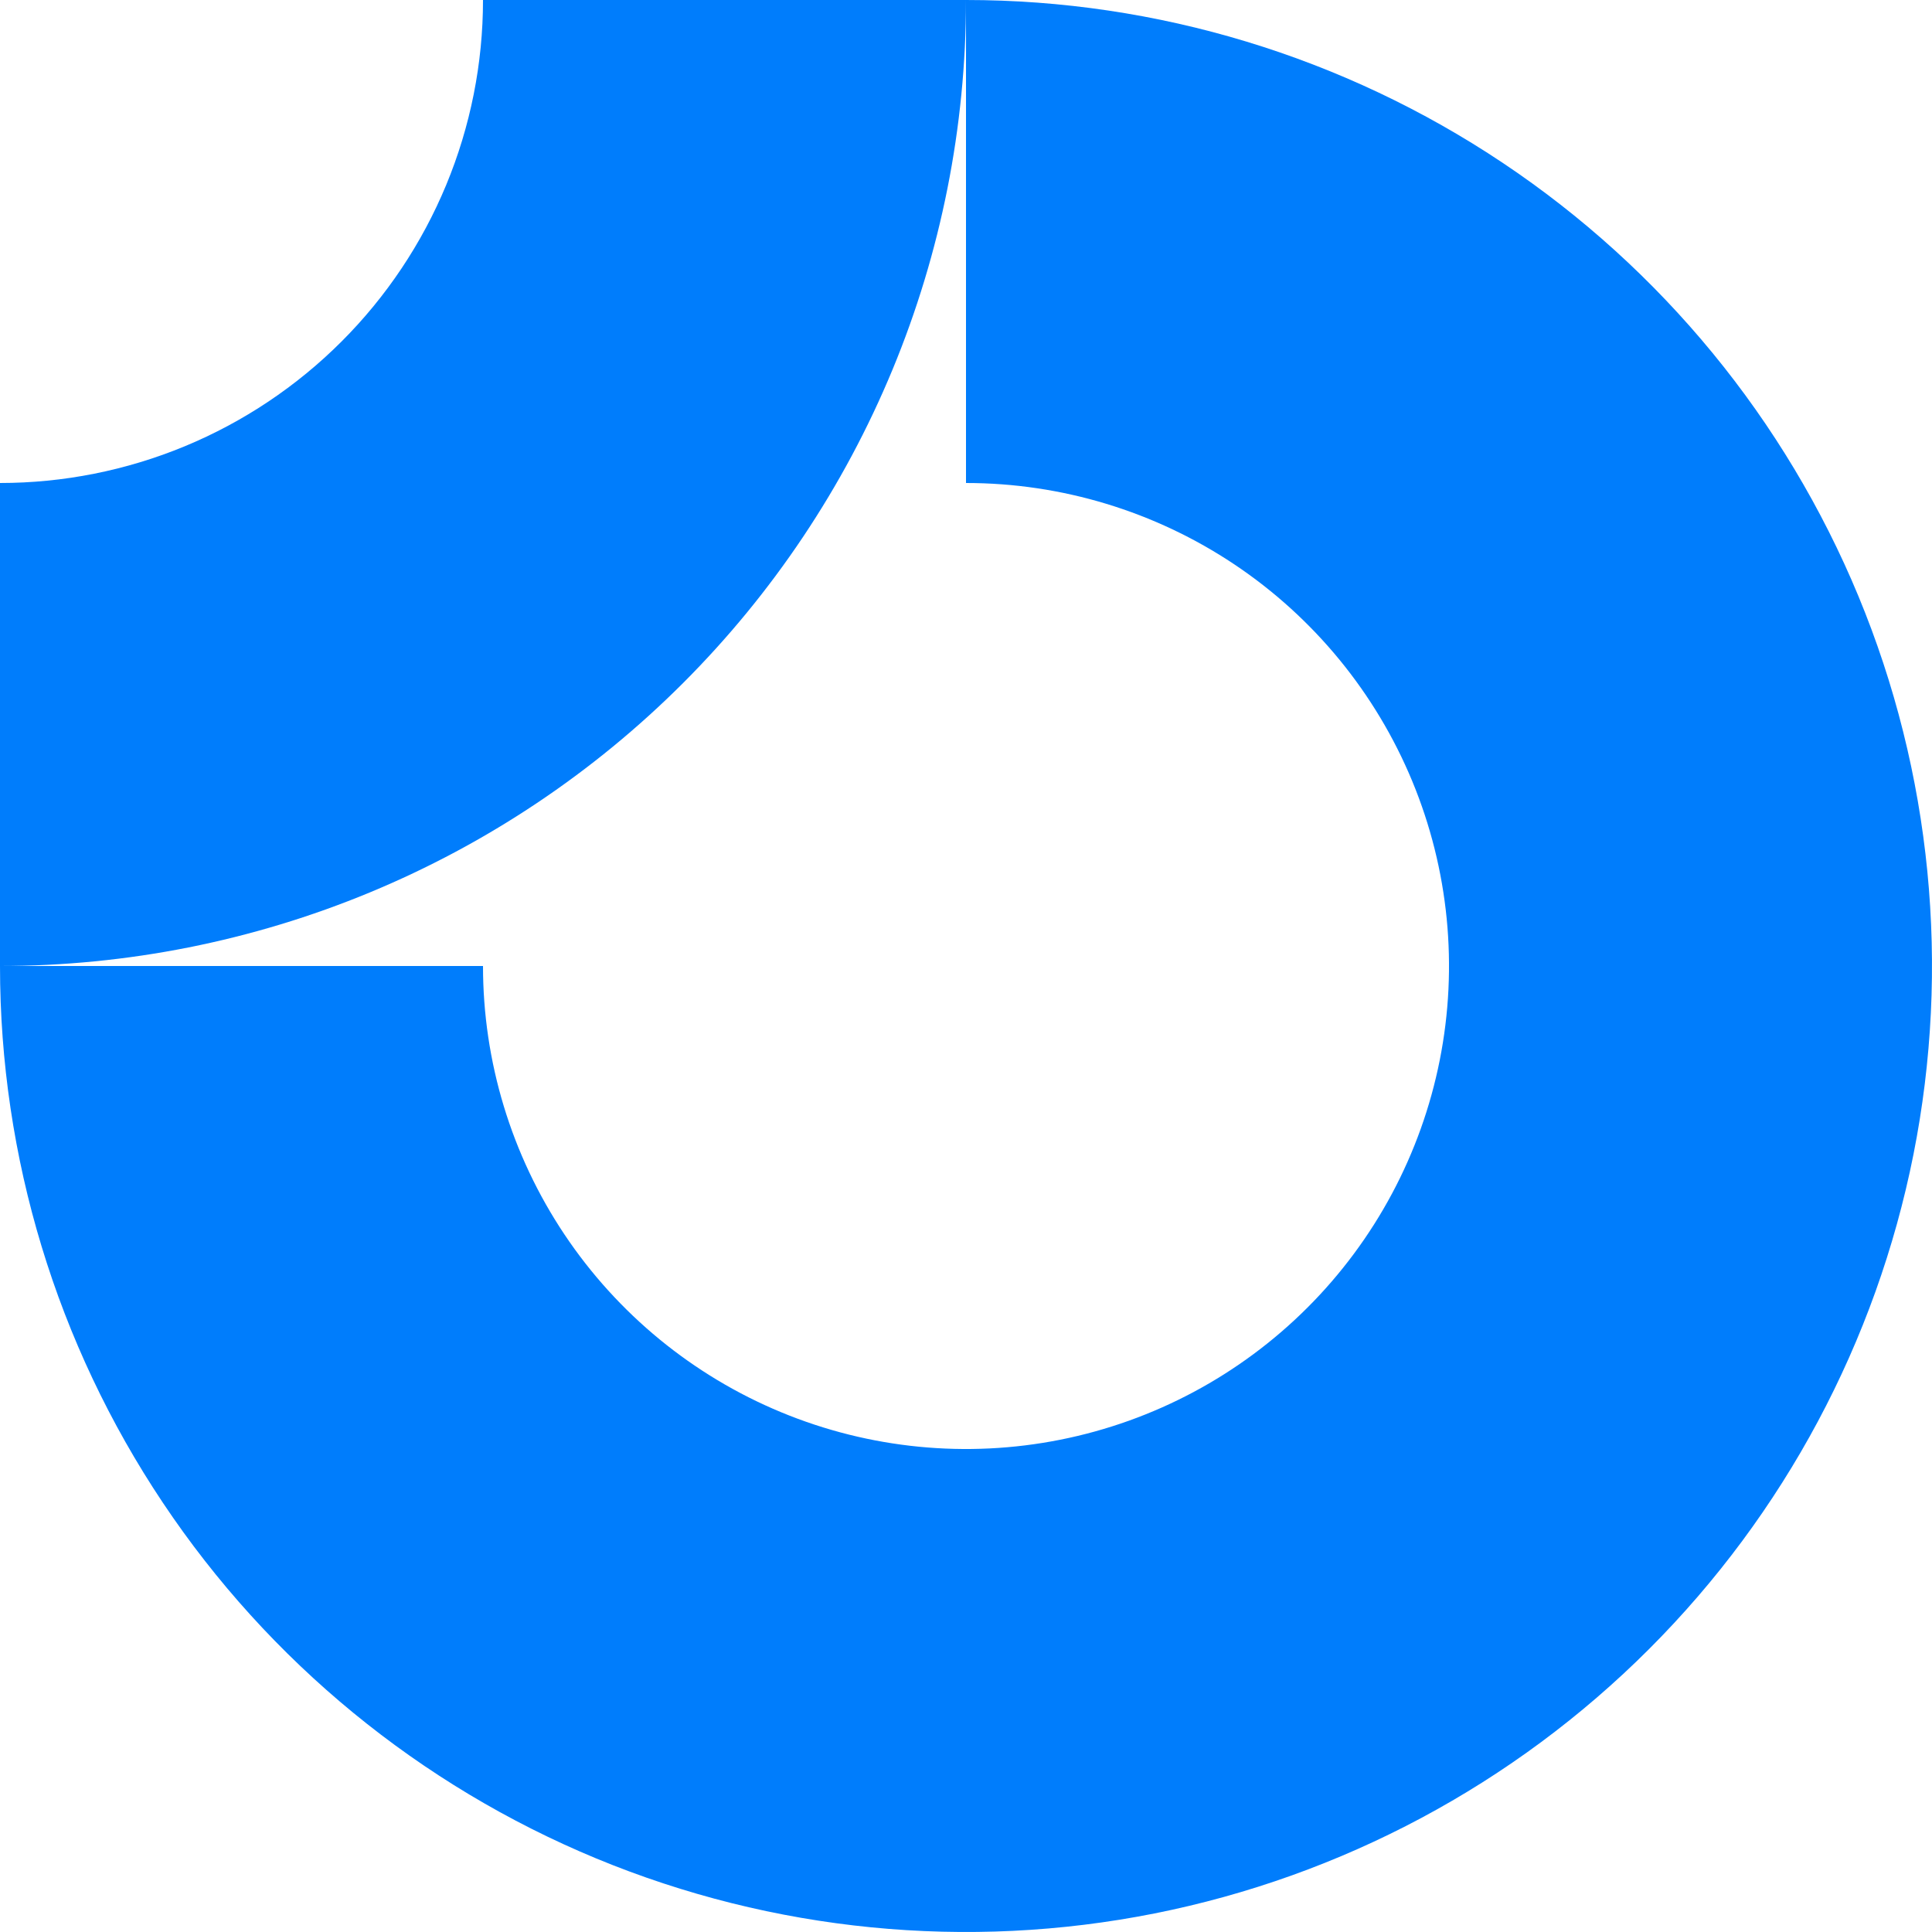
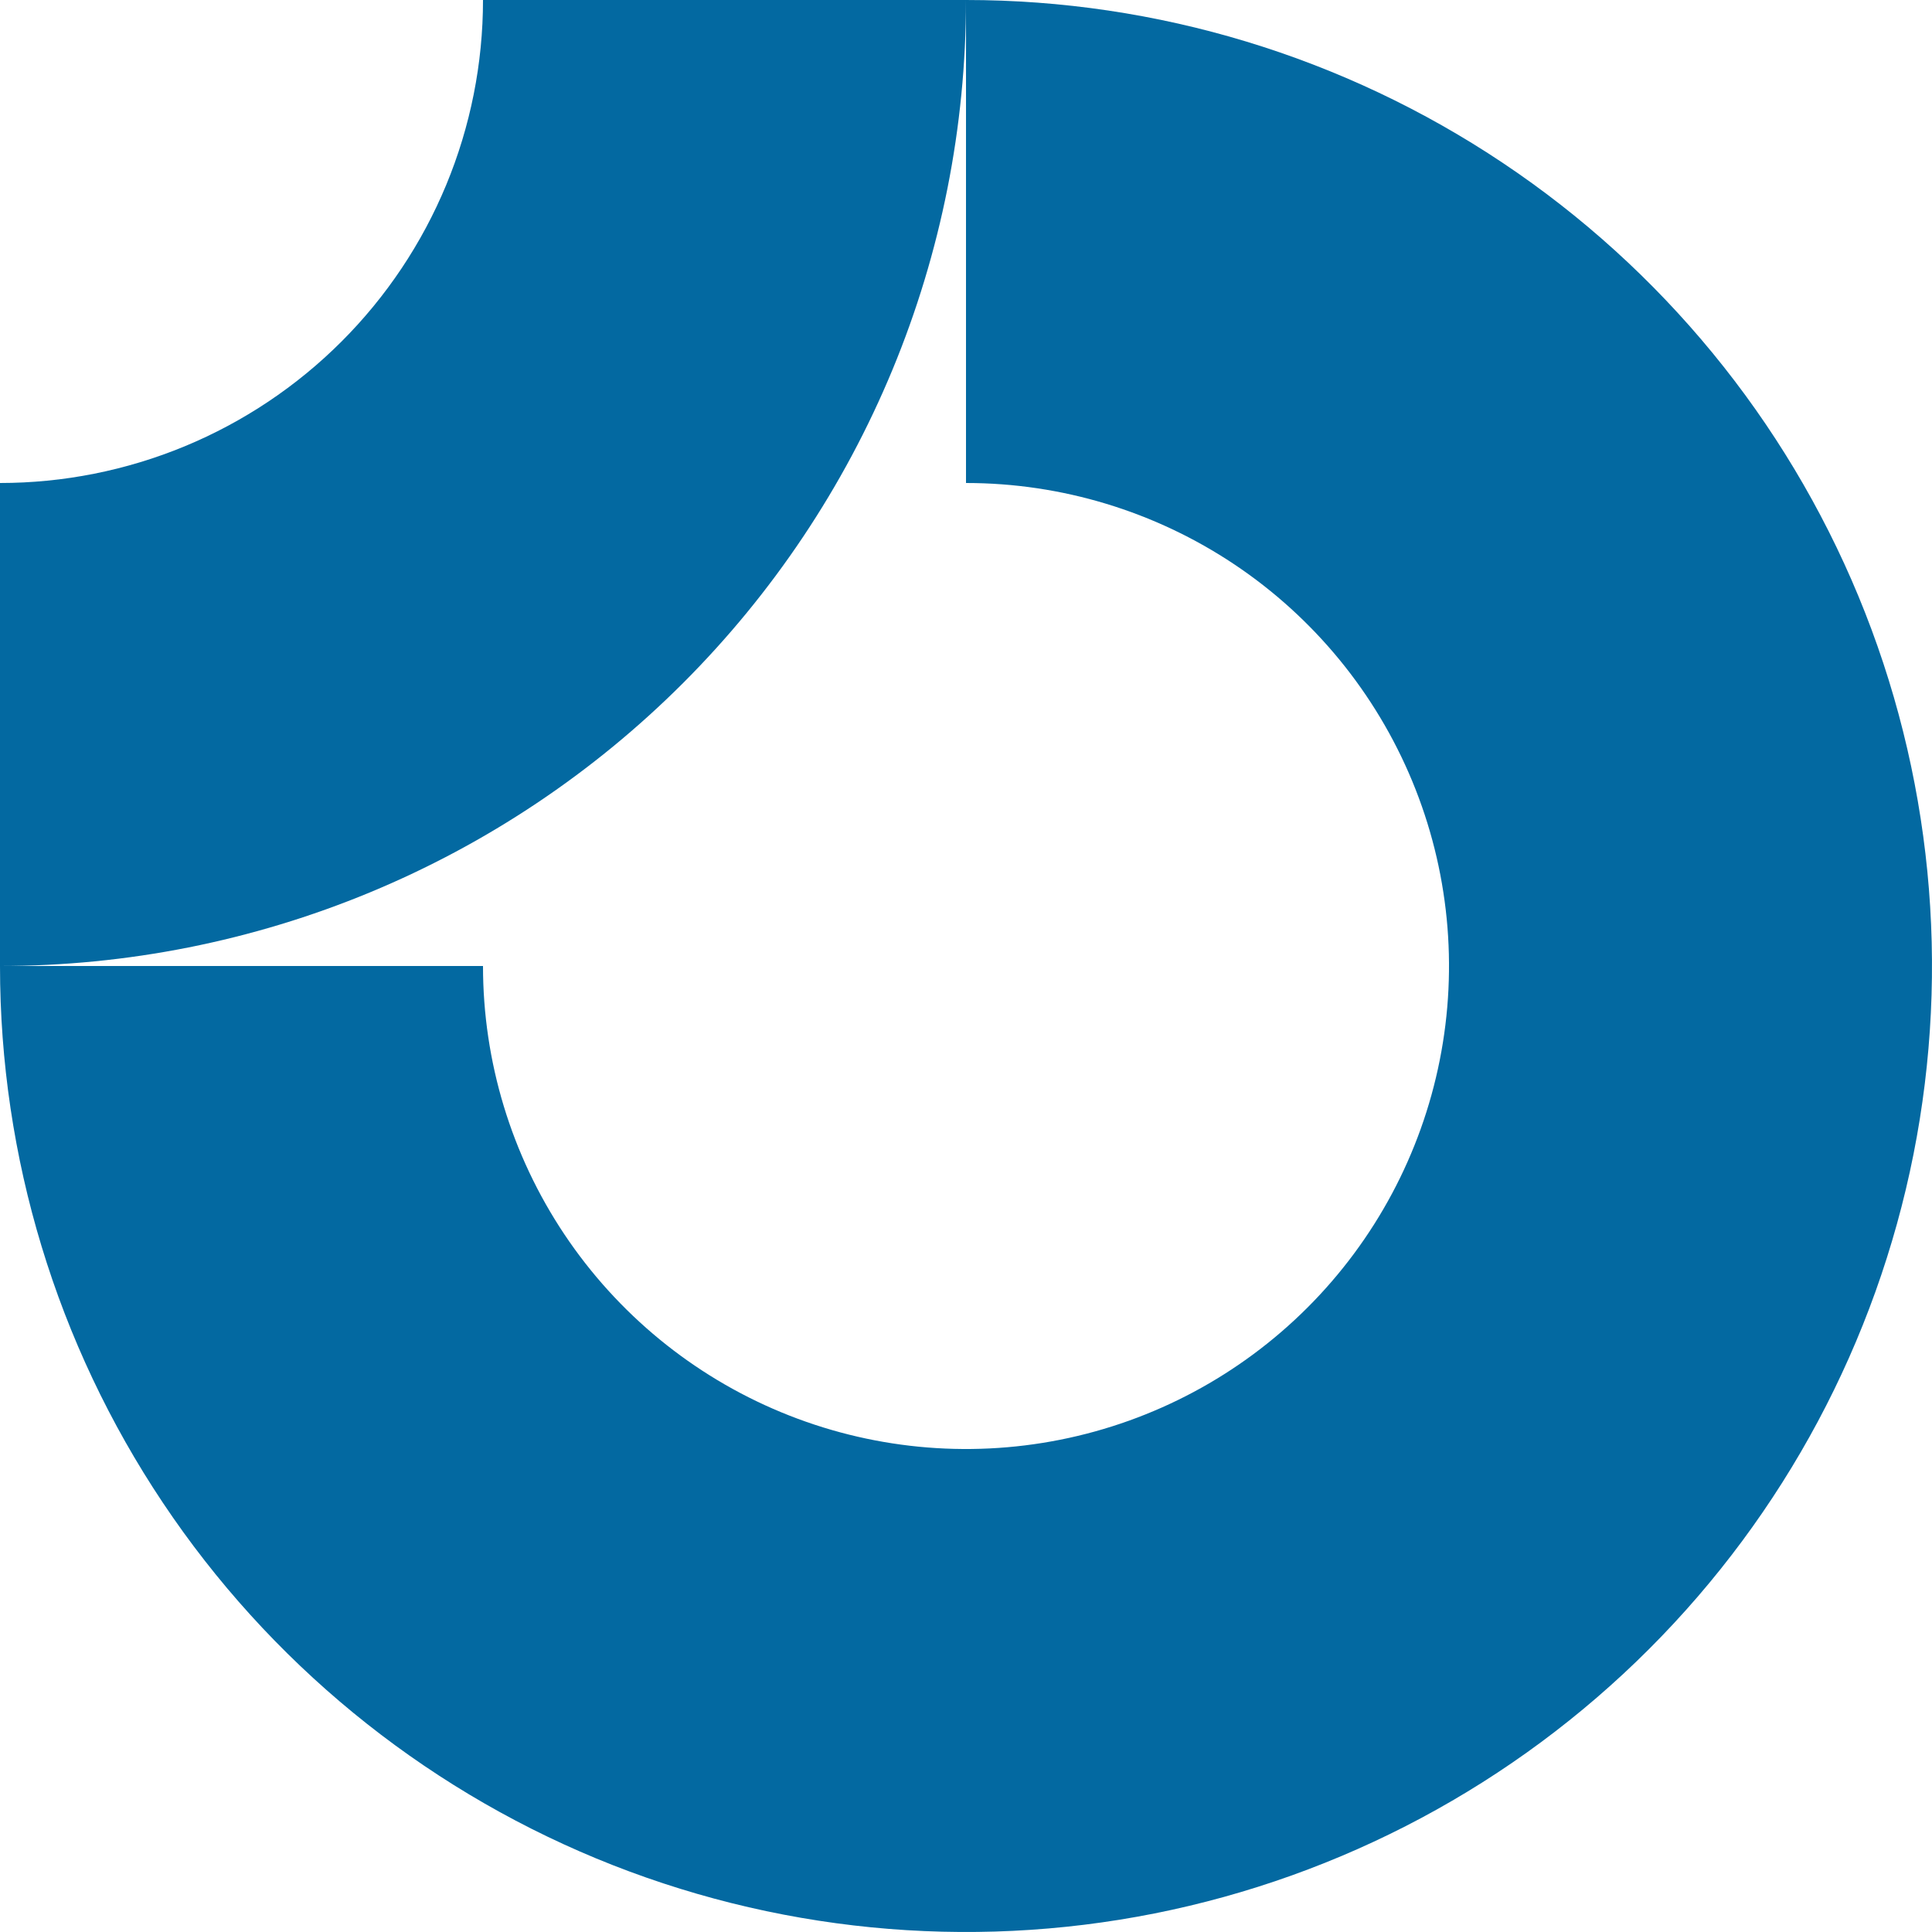
<svg xmlns="http://www.w3.org/2000/svg" id="logo-86" width="40" height="40" viewBox="0 0 40 40" fill="none">
-   <path class="ccustom" fill-rule="evenodd" clip-rule="evenodd" d="M25.556 11.685C23.911 10.586 21.978 10 20 10V0C23.956 0 27.822 1.173 31.111 3.371C34.4 5.568 36.964 8.692 38.478 12.346C39.991 16.001 40.387 20.022 39.616 23.902C38.844 27.781 36.939 31.345 34.142 34.142C31.345 36.939 27.781 38.844 23.902 39.616C20.022 40.387 16.001 39.991 12.346 38.478C8.692 36.964 5.568 34.4 3.371 31.111C1.173 27.822 0 23.956 0 20H10C10 21.978 10.586 23.911 11.685 25.556C12.784 27.2 14.346 28.482 16.173 29.239C18 29.996 20.011 30.194 21.951 29.808C23.891 29.422 25.672 28.47 27.071 27.071C28.47 25.672 29.422 23.891 29.808 21.951C30.194 20.011 29.996 18 29.239 16.173C28.482 14.346 27.2 12.784 25.556 11.685Z" fill="#007DFC" />
-   <path class="ccustom" fill-rule="evenodd" clip-rule="evenodd" d="M10 5.16562e-07C10 1.313 9.741 2.614 9.239 3.827C8.736 5.04 8 6.142 7.071 7.071C6.142 8 5.04 8.736 3.827 9.239C2.614 9.741 1.313 10 5.4439e-06 10L5.00679e-06 20C2.626 20 5.227 19.483 7.654 18.478C10.08 17.473 12.285 15.999 14.142 14.142C15.999 12.285 17.473 10.08 18.478 7.654C19.483 5.227 20 2.626 20 -3.81469e-06L10 5.16562e-07Z" fill="#007DFC" />
+   <path class="ccustom" fill-rule="evenodd" clip-rule="evenodd" d="M25.556 11.685C23.911 10.586 21.978 10 20 10V0C23.956 0 27.822 1.173 31.111 3.371C34.4 5.568 36.964 8.692 38.478 12.346C39.991 16.001 40.387 20.022 39.616 23.902C38.844 27.781 36.939 31.345 34.142 34.142C31.345 36.939 27.781 38.844 23.902 39.616C20.022 40.387 16.001 39.991 12.346 38.478C8.692 36.964 5.568 34.4 3.371 31.111C1.173 27.822 0 23.956 0 20H10C10 21.978 10.586 23.911 11.685 25.556C12.784 27.2 14.346 28.482 16.173 29.239C18 29.996 20.011 30.194 21.951 29.808C23.891 29.422 25.672 28.47 27.071 27.071C28.47 25.672 29.422 23.891 29.808 21.951C30.194 20.011 29.996 18 29.239 16.173C28.482 14.346 27.2 12.784 25.556 11.685Z" fill="#0369a1" />
+   <path class="ccustom" fill-rule="evenodd" clip-rule="evenodd" d="M10 5.16562e-07C10 1.313 9.741 2.614 9.239 3.827C8.736 5.04 8 6.142 7.071 7.071C6.142 8 5.04 8.736 3.827 9.239C2.614 9.741 1.313 10 5.4439e-06 10L5.00679e-06 20C2.626 20 5.227 19.483 7.654 18.478C10.08 17.473 12.285 15.999 14.142 14.142C15.999 12.285 17.473 10.08 18.478 7.654C19.483 5.227 20 2.626 20 -3.81469e-06L10 5.16562e-07Z" fill="#0369a1" />
</svg>
